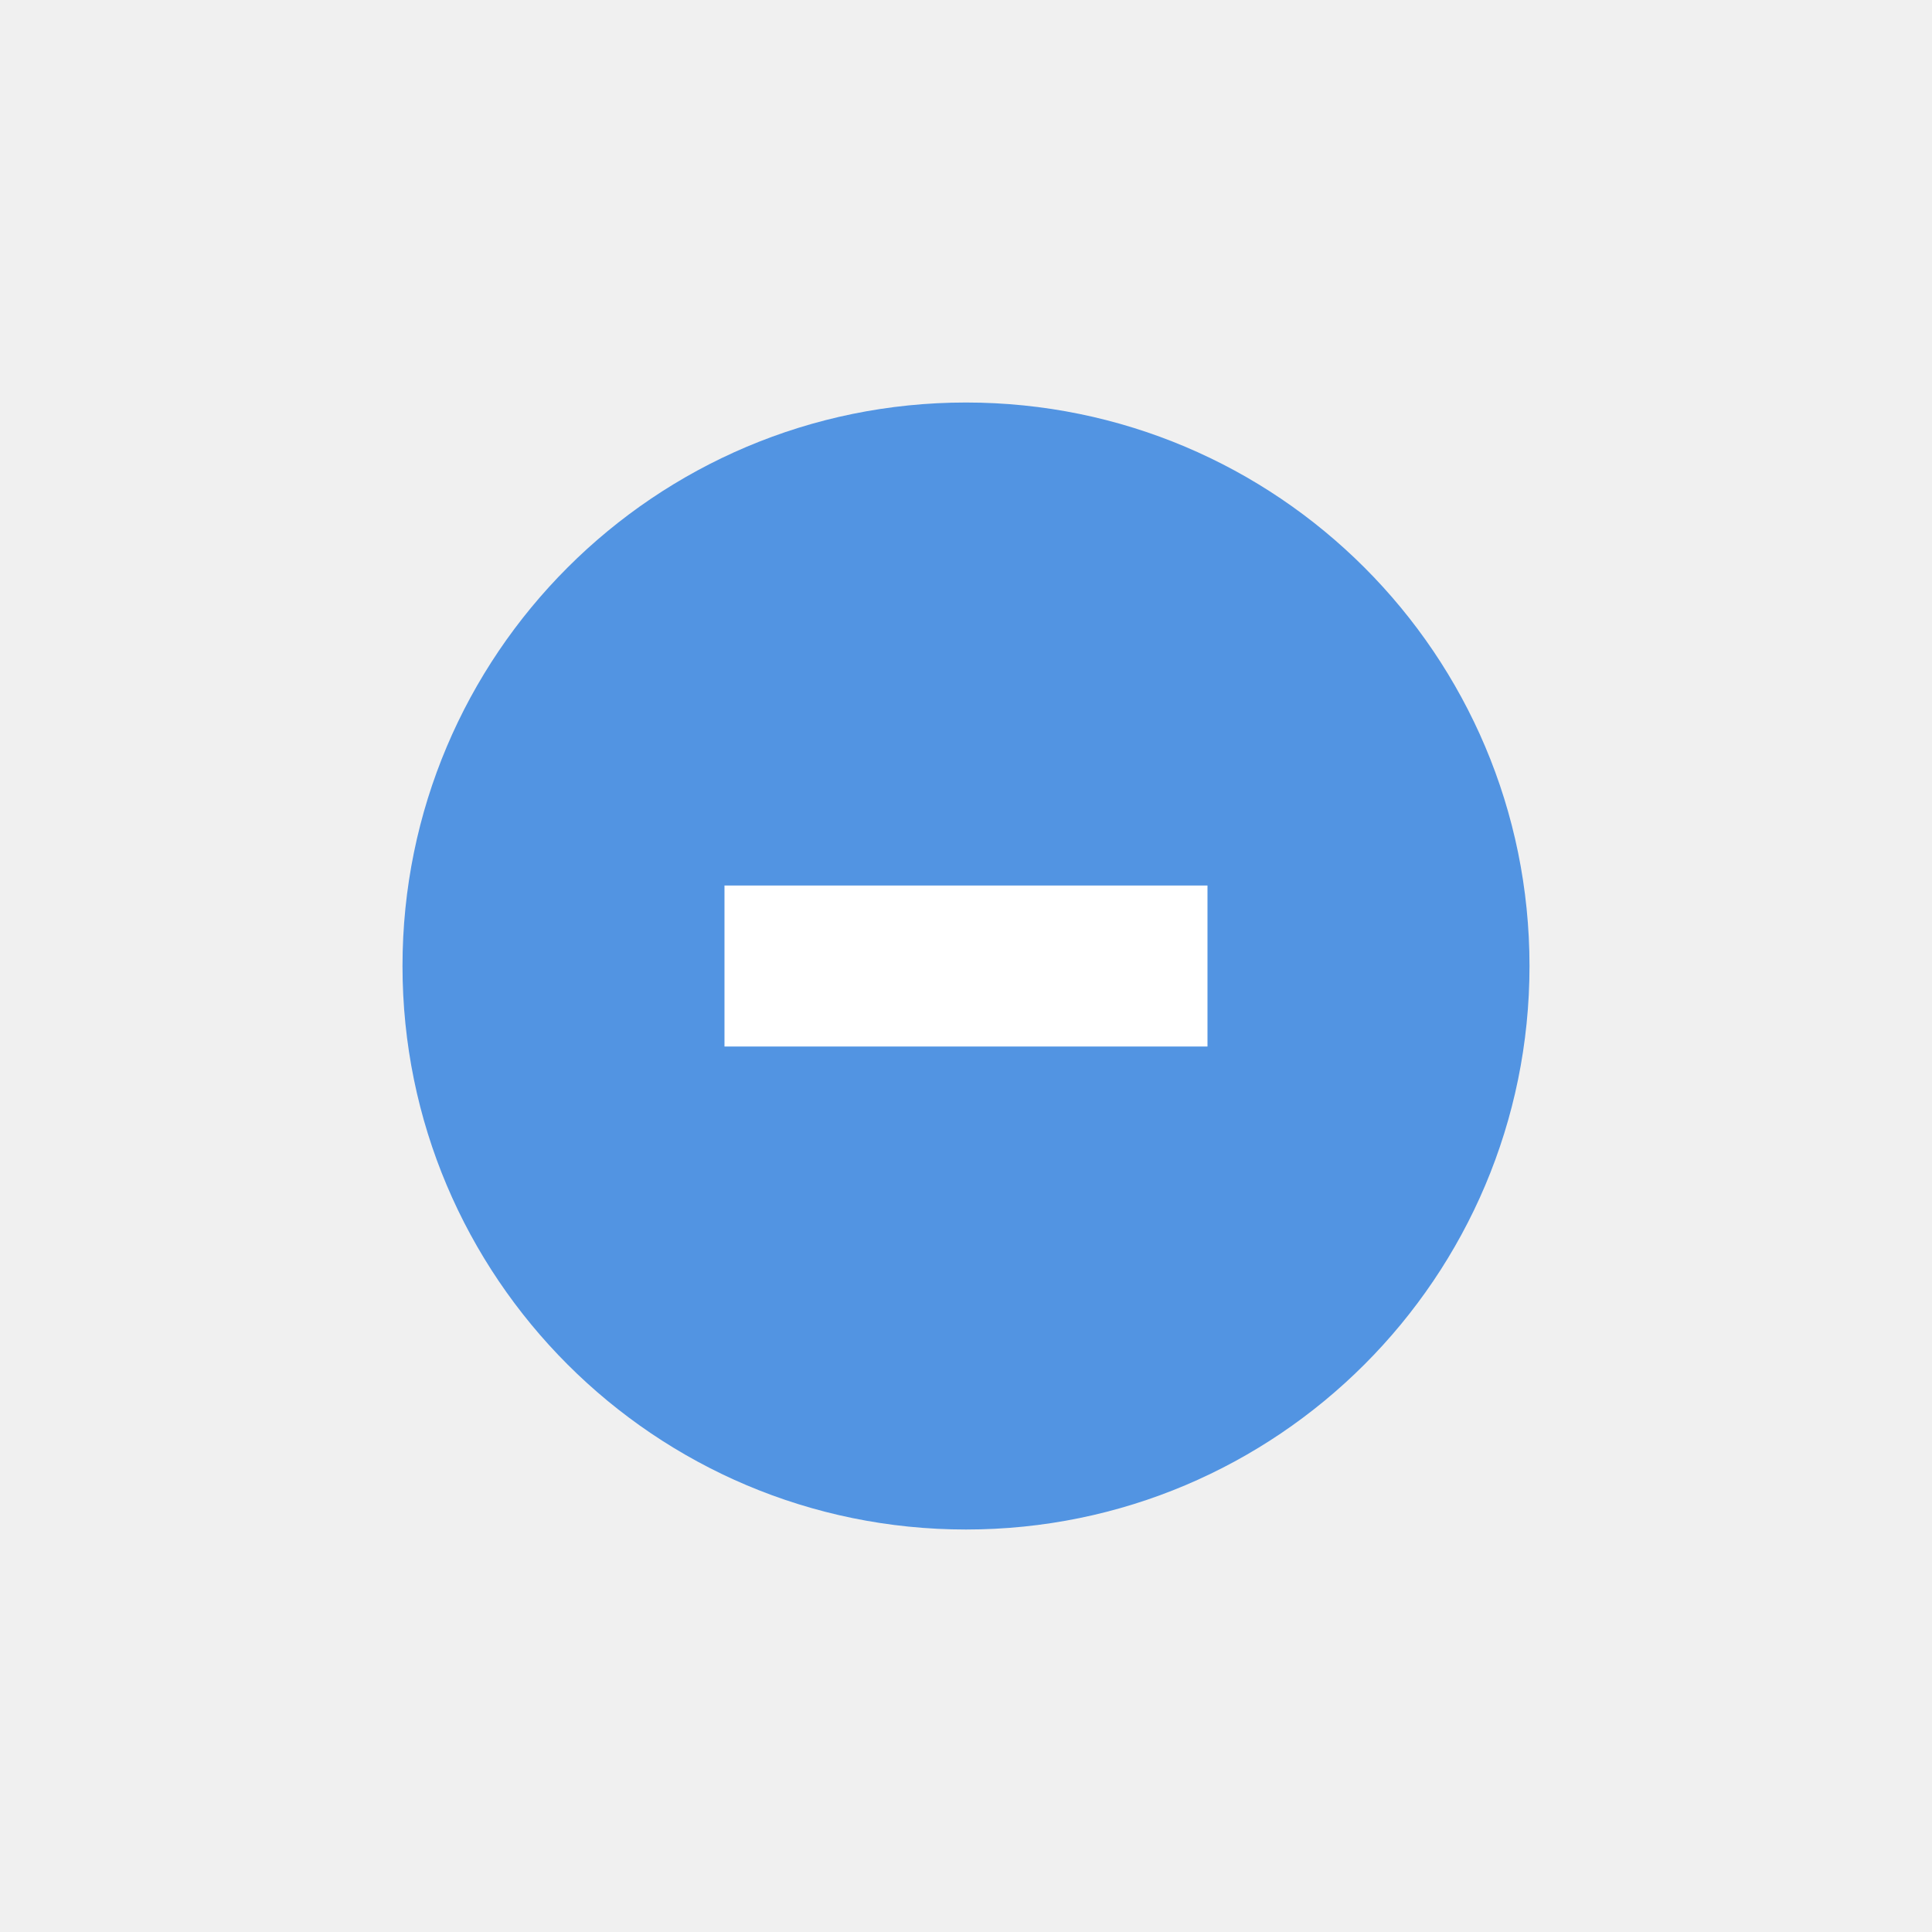
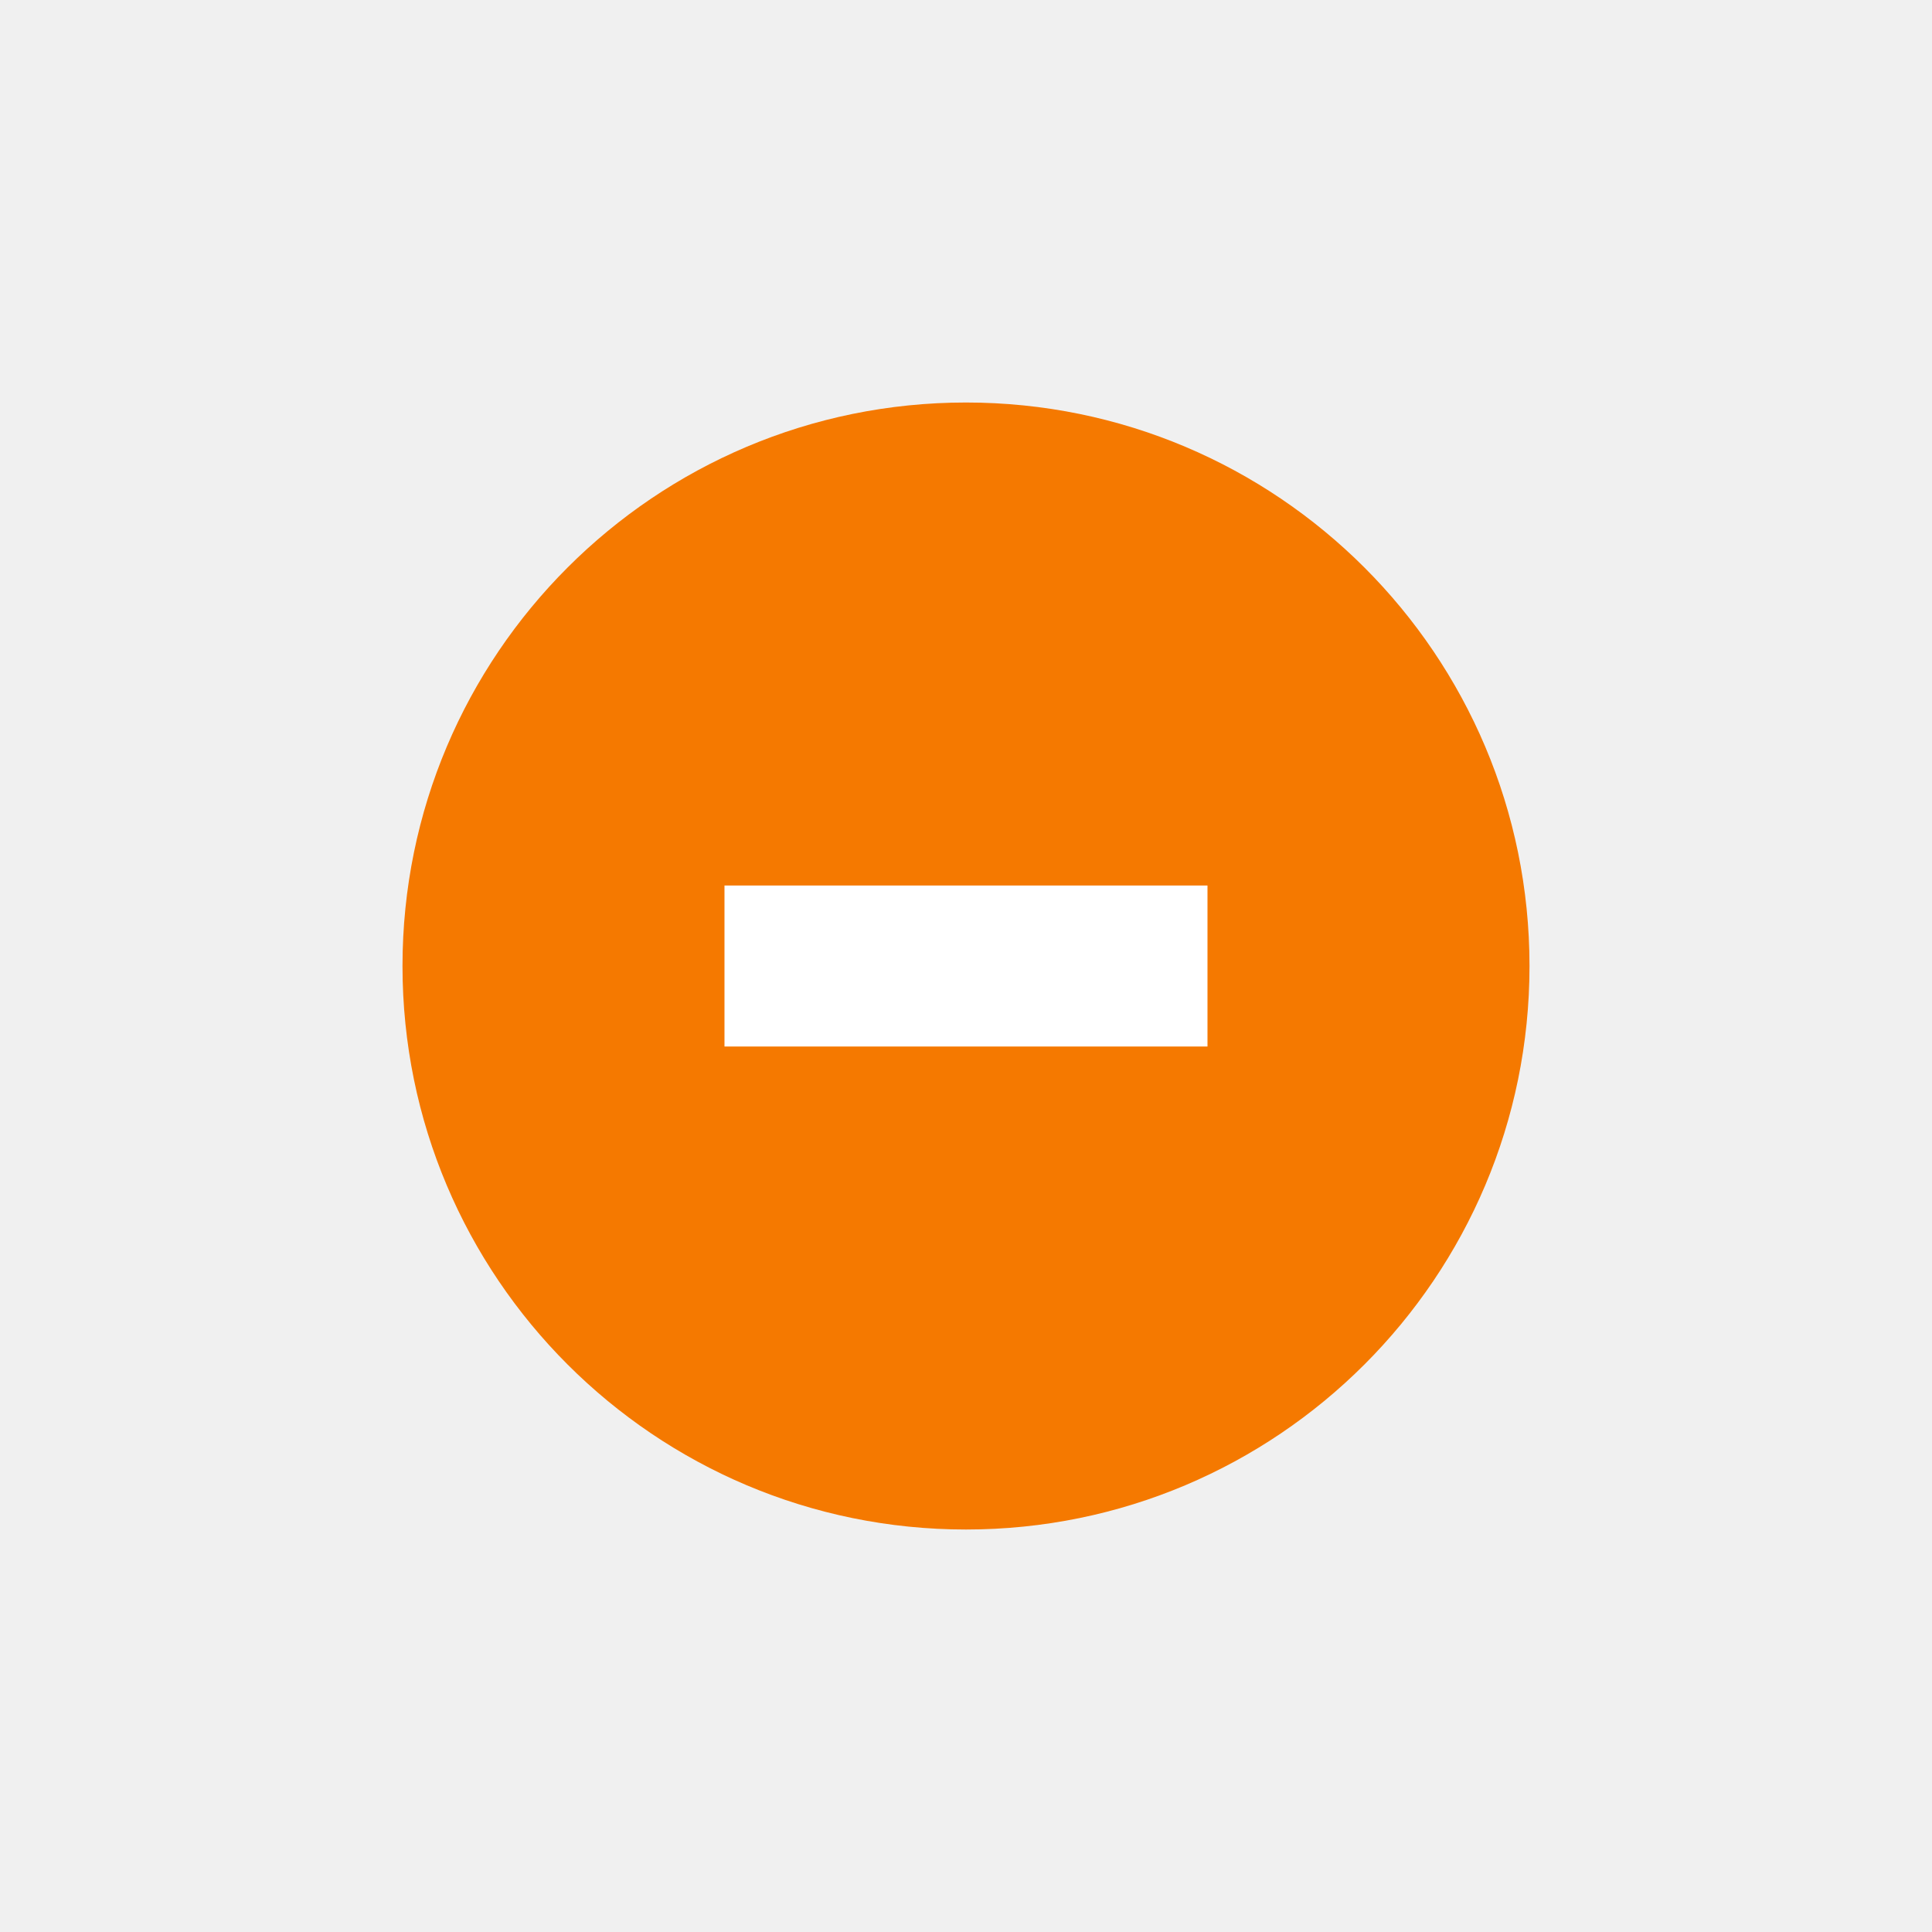
<svg xmlns="http://www.w3.org/2000/svg" width="24" height="24" id="svg4306" version="1.1" style="enable-background:new">
  <defs id="defs4308">
    <linearGradient id="linearGradient3770">
      <stop style="stop-color:#000000;stop-opacity:0.628;" offset="0" id="stop3772" />
      <stop style="stop-color:#000000;stop-opacity:0.498;" offset="1" id="stop3774" />
    </linearGradient>
    <linearGradient id="linearGradient4882">
      <stop style="stop-color:#ffffff;stop-opacity:1;" offset="0" id="stop4884" />
      <stop style="stop-color:#ffffff;stop-opacity:0;" offset="1" id="stop4886" />
    </linearGradient>
    <linearGradient id="linearGradient3784-6">
      <stop style="stop-color:#ffffff;stop-opacity:0.216;" offset="0" id="stop3786-4" />
      <stop style="stop-color:#ffffff;stop-opacity:0;" offset="1" id="stop3788-6" />
    </linearGradient>
    <linearGradient id="linearGradient4892">
      <stop id="stop4894" offset="0" style="stop-color:#2f3a42;stop-opacity:1;" />
      <stop id="stop4896" offset="1" style="stop-color:#1d242a;stop-opacity:1;" />
    </linearGradient>
    <linearGradient id="linearGradient4882-4">
      <stop id="stop4884-9" offset="0" style="stop-color:#728495;stop-opacity:1;" />
      <stop id="stop4886-9" offset="1" style="stop-color:#617c95;stop-opacity:0;" />
    </linearGradient>
  </defs>
  <g id="layer1" transform="translate(0,-1028.362)">
    <g style="display:inline" id="titlebutton-min-active" transform="translate(-379,1218)">
      <g id="g4909-1" style="display:inline;opacity:1" transform="translate(-882,-432.6378)">
        <g transform="translate(-161,0)" style="display:inline;opacity:1" id="g4490-3-6-1-4">
          <g id="g4092-0-7-2-0-0" style="display:inline" transform="translate(58,0)">
-             <circle r="7" cy="255" cx="1376" style="fill:#5294e2;fill-opacity:1;stroke:none;stroke-width:0;stroke-linecap:butt;stroke-linejoin:miter;stroke-miterlimit:4;stroke-dasharray:none;stroke-dashoffset:0;stroke-opacity:1" id="path4068-7-3-0-3-6" />
+             <circle r="7" cy="255" cx="1376" style="fill:#f57900;fill-opacity:1;stroke:none;stroke-width:0;stroke-linecap:butt;stroke-linejoin:miter;stroke-miterlimit:4;stroke-dasharray:none;stroke-dashoffset:0;stroke-opacity:1" id="path4068-7-3-0-3-6" />
          </g>
        </g>
        <g style="display:inline;opacity:1;fill:#c0e3ff;fill-opacity:1" id="g4834-9-3" transform="translate(1265,247)">
          <g transform="translate(-81.0002,-967)" style="display:inline;fill:#c0e3ff;fill-opacity:1" id="layer9-3-9-1" />
          <g transform="translate(-81.0002,-967)" id="layer10-4-0-5" style="fill:#c0e3ff;fill-opacity:1" />
          <g transform="translate(-81.0002,-967)" id="layer11-2-5-2" style="fill:#c0e3ff;fill-opacity:1" />
          <g transform="translate(-81.0002,-967)" id="layer13-5-7-4" style="fill:#c0e3ff;fill-opacity:1" />
          <g transform="translate(-81.0002,-967)" id="layer14-6-2-3" style="fill:#c0e3ff;fill-opacity:1" />
          <g transform="translate(-81.0002,-967)" style="display:inline;fill:#c0e3ff;fill-opacity:1" id="layer15-52-0-6" />
          <g transform="translate(-81.0002,-967)" style="display:inline;fill:#c0e3ff;fill-opacity:1" id="g71291-3-4-6" />
          <g transform="translate(-81.0002,-967)" style="display:inline;fill:#c0e3ff;fill-opacity:1" id="g4953-8-6-8" />
          <g transform="translate(-81.0002,-967)" style="display:inline;fill:#c0e3ff;fill-opacity:1" id="layer12-45-3-7">
            <path style="color:#000000;font-style:normal;font-variant:normal;font-weight:normal;font-stretch:normal;font-size:medium;line-height:normal;font-family:Sans;-inkscape-font-specification:Sans;text-indent:0;text-align:start;text-decoration:none;text-decoration-line:none;letter-spacing:normal;word-spacing:normal;text-transform:none;direction:ltr;block-progression:tb;writing-mode:lr-tb;baseline-shift:baseline;text-anchor:start;display:inline;overflow:visible;visibility:visible;fill:#ffffff;fill-opacity:1;stroke:none;stroke-width:2;marker:none;enable-background:accumulate" id="rect9057-3-5" d="m 86,974 0,2 6,0 0,-2 z" />
          </g>
        </g>
      </g>
      <rect style="display:inline;opacity:1;fill:none;fill-opacity:1;stroke:none;stroke-width:1;stroke-linecap:butt;stroke-linejoin:miter;stroke-miterlimit:4;stroke-dasharray:none;stroke-dashoffset:0;stroke-opacity:0" id="rect17883-79-9" width="16" height="16" x="383" y="-185.638" />
    </g>
  </g>
</svg>
